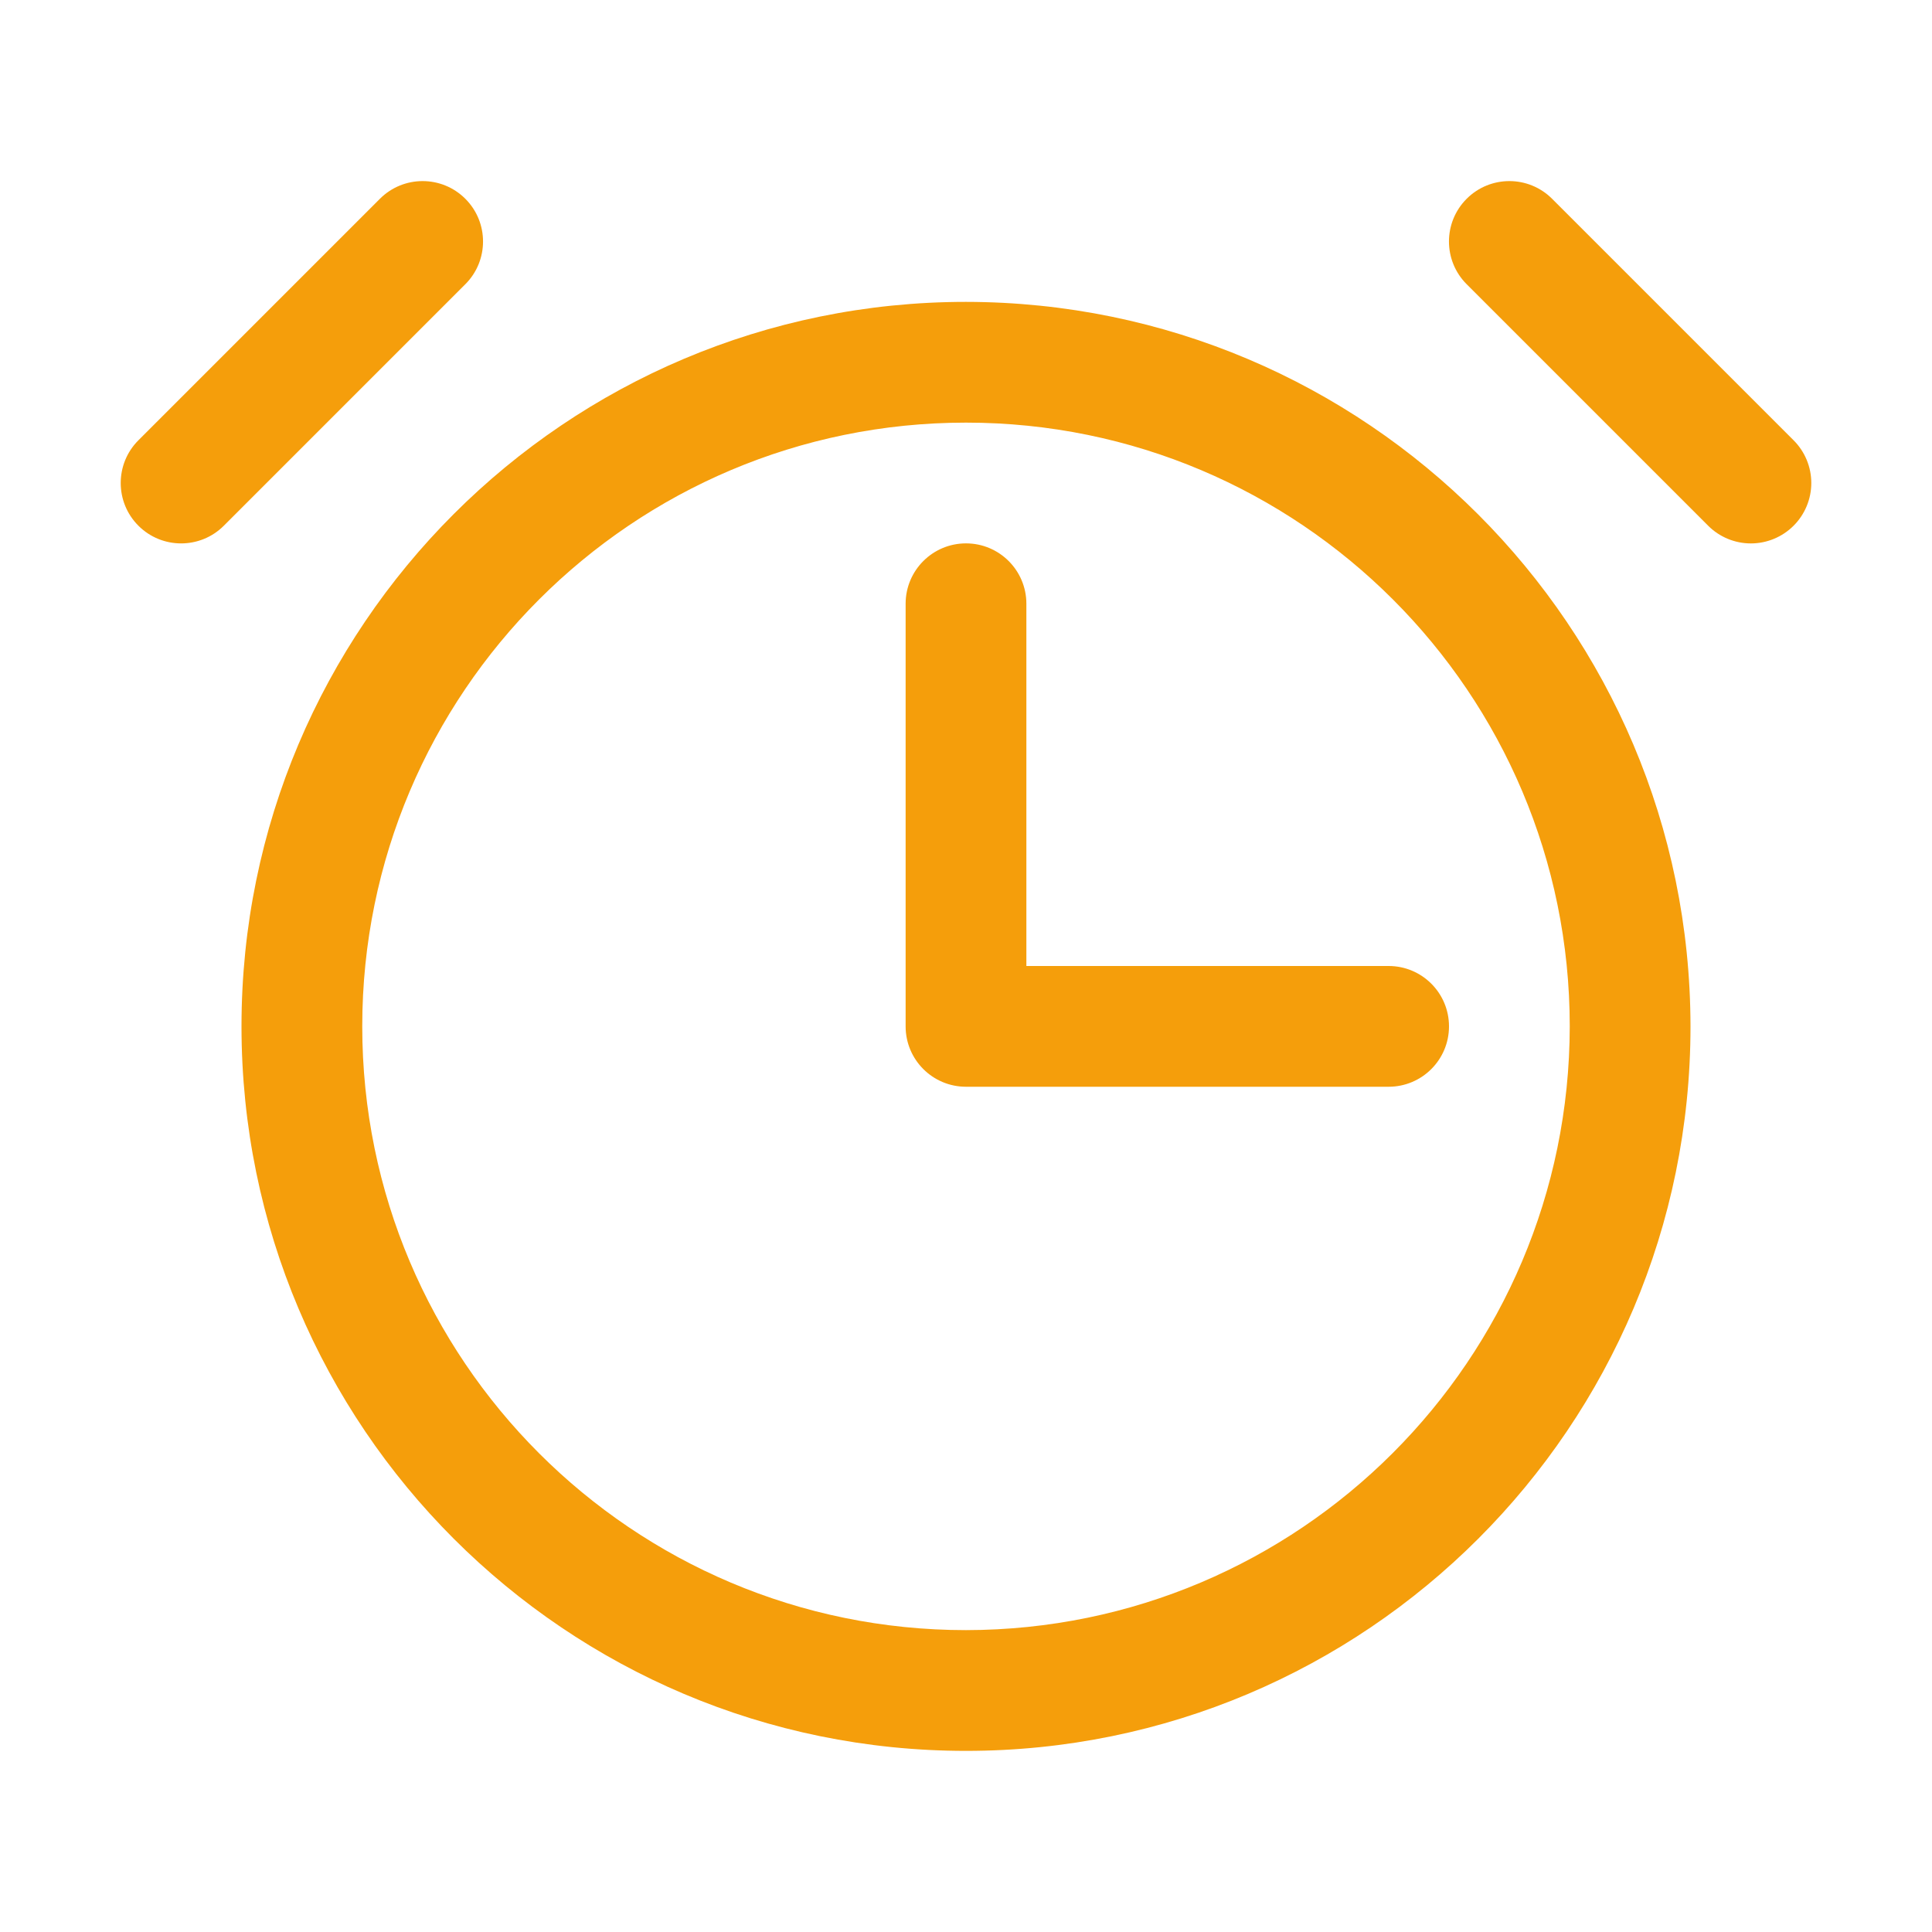
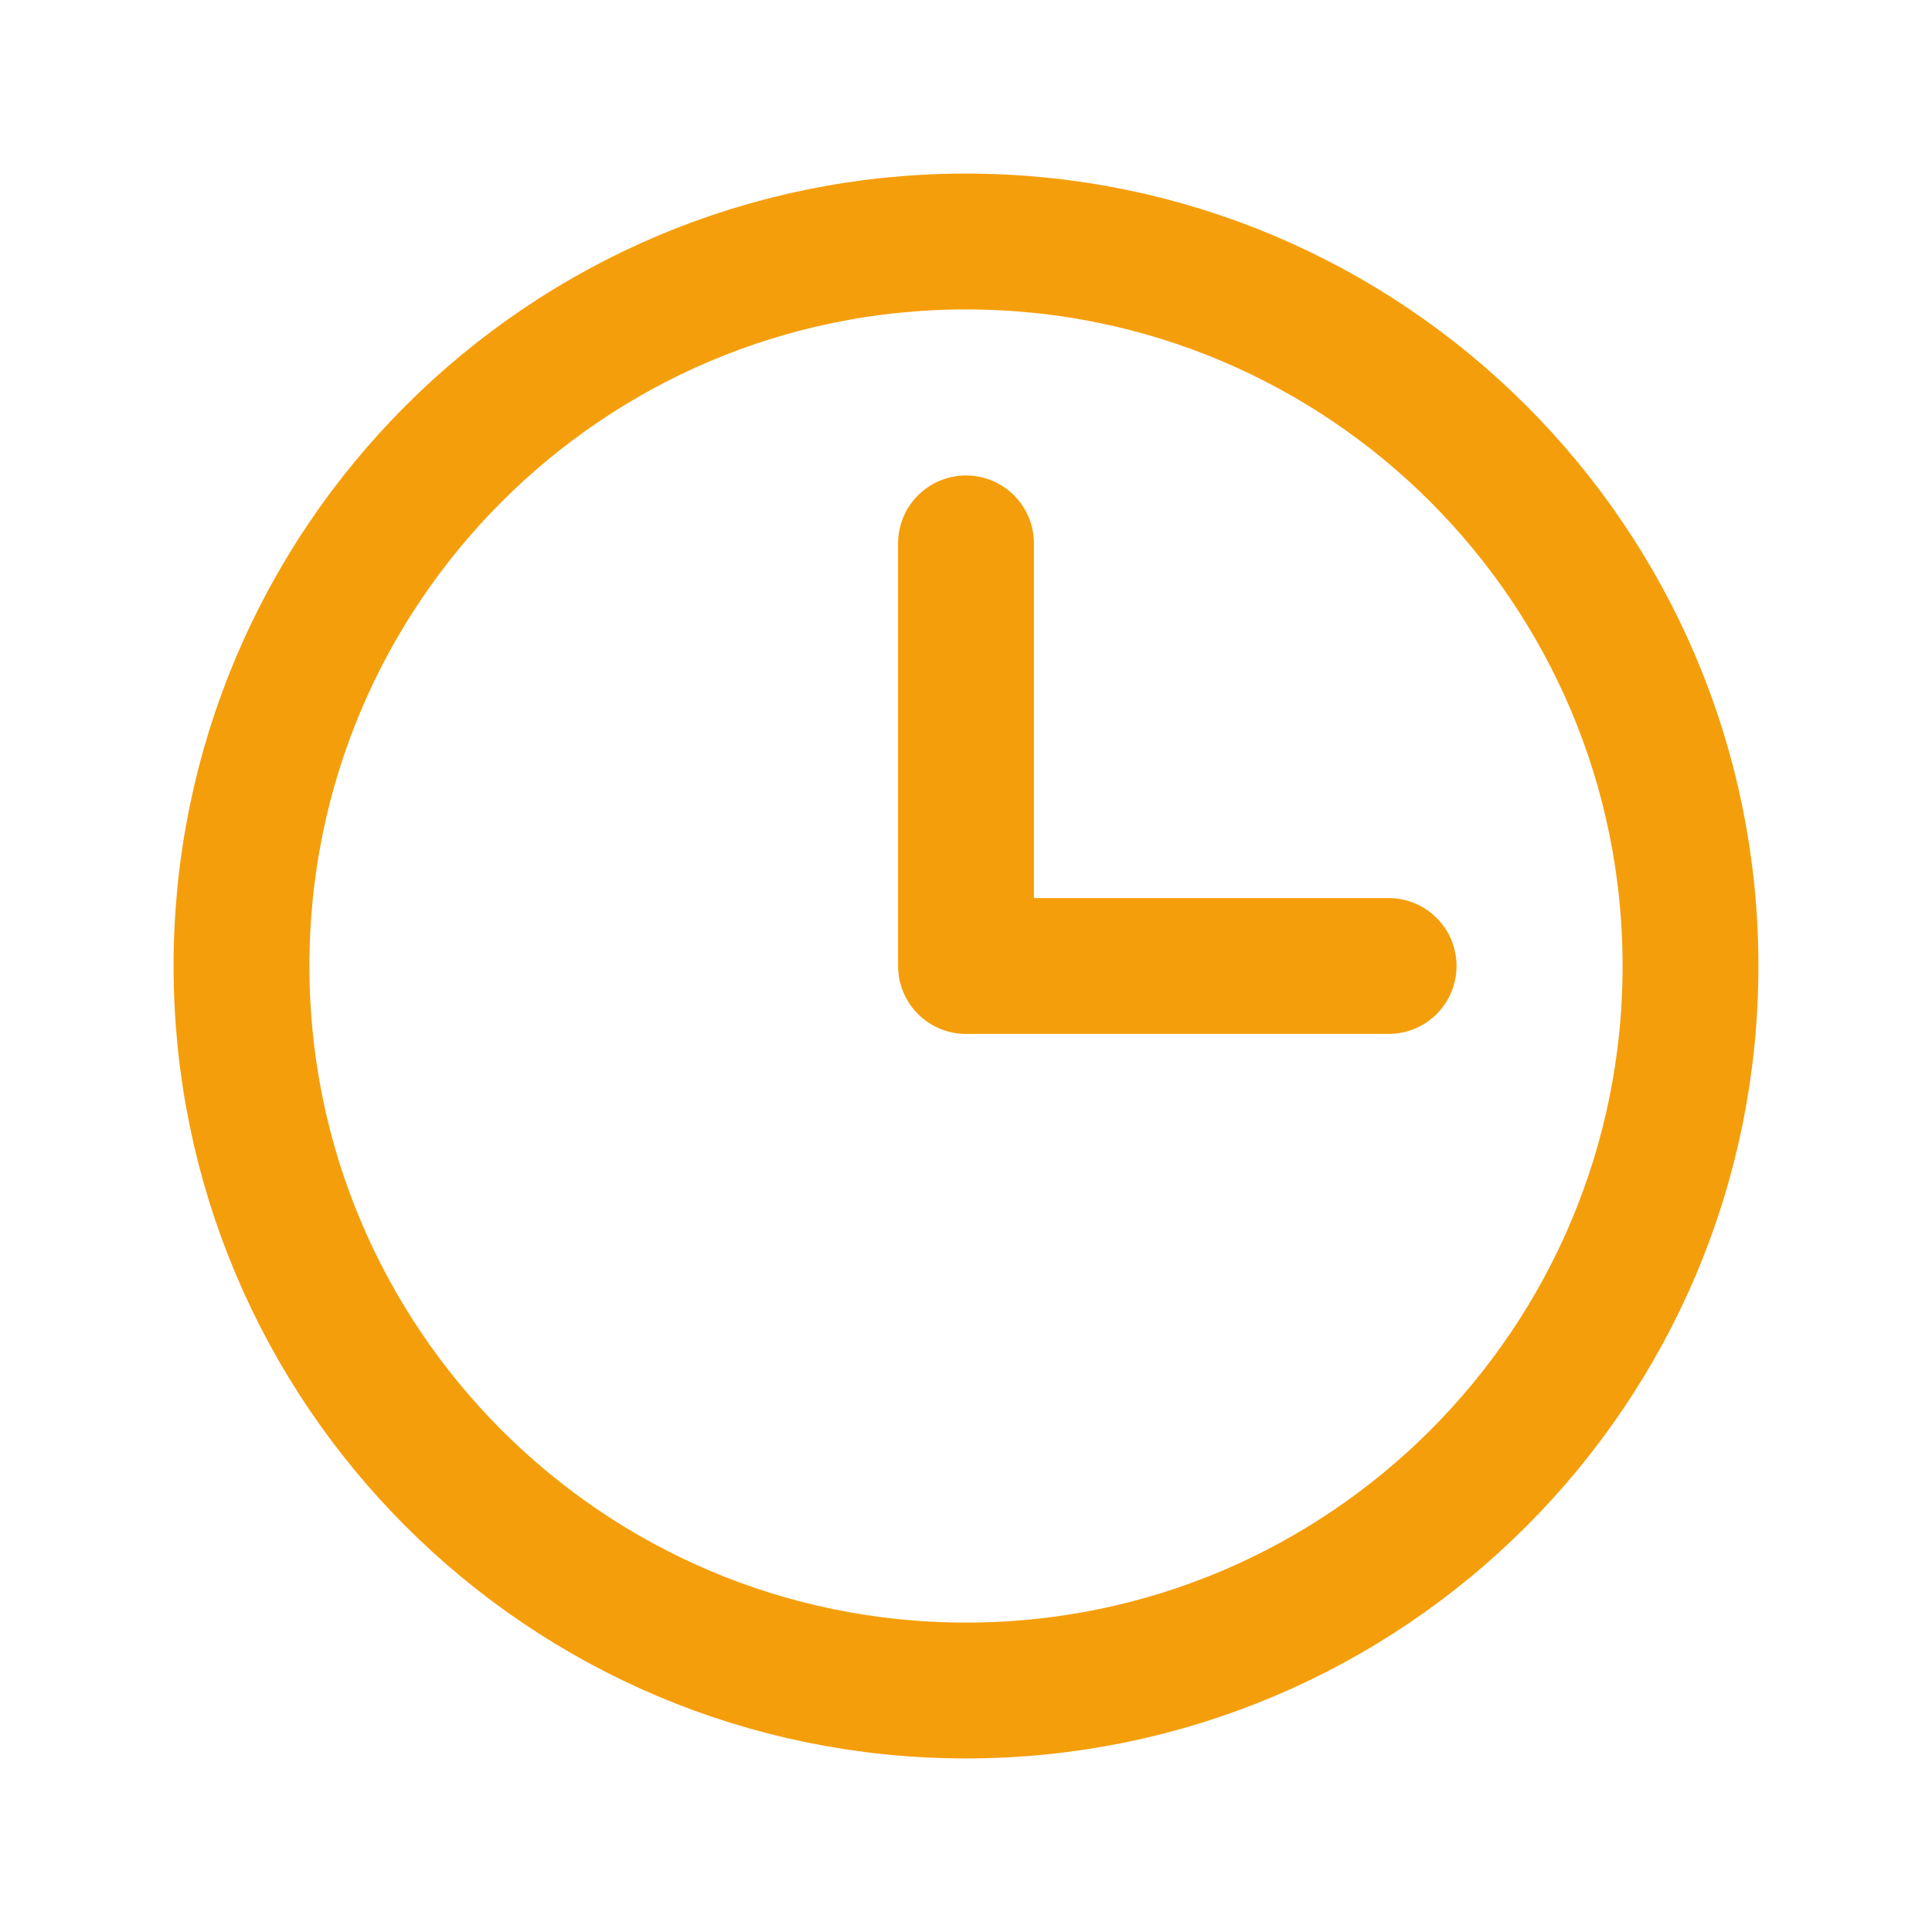
- <svg width="22" height="22" viewBox="0 0 256 256" fill="#f59e0b">
-   <path d="M128,40a96,96,0,1,0,96,96A96.11,96.11,0,0,0,128,40Zm0,176a80,80,0,1,1,80-80A80.09,80.09,0,0,1,128,216ZM61.66,37.66l-32,32A8,8,0,0,1,18.34,58.34l32-32A8,8,0,0,1,61.66,37.66Zm176,32a8,8,0,0,1-11.32,0l-32-32a8,8,0,0,1,11.32-11.32l32,32A8,8,0,0,1,237.66,69.66ZM184,128a8,8,0,0,1,0,16H128a8,8,0,0,1-8-8V80a8,8,0,0,1,16,0v48Z" />
+ <svg xmlns="http://www.w3.org/2000/svg" width="24" height="24" viewBox="0 0 256 256" fill="none" stroke="#f59e0b" stroke-width="18" stroke-linecap="round" stroke-linejoin="round">
+   <circle cx="128" cy="128" r="96" />
+   <polyline points="128 72 128 128 184 128" />
</svg>
